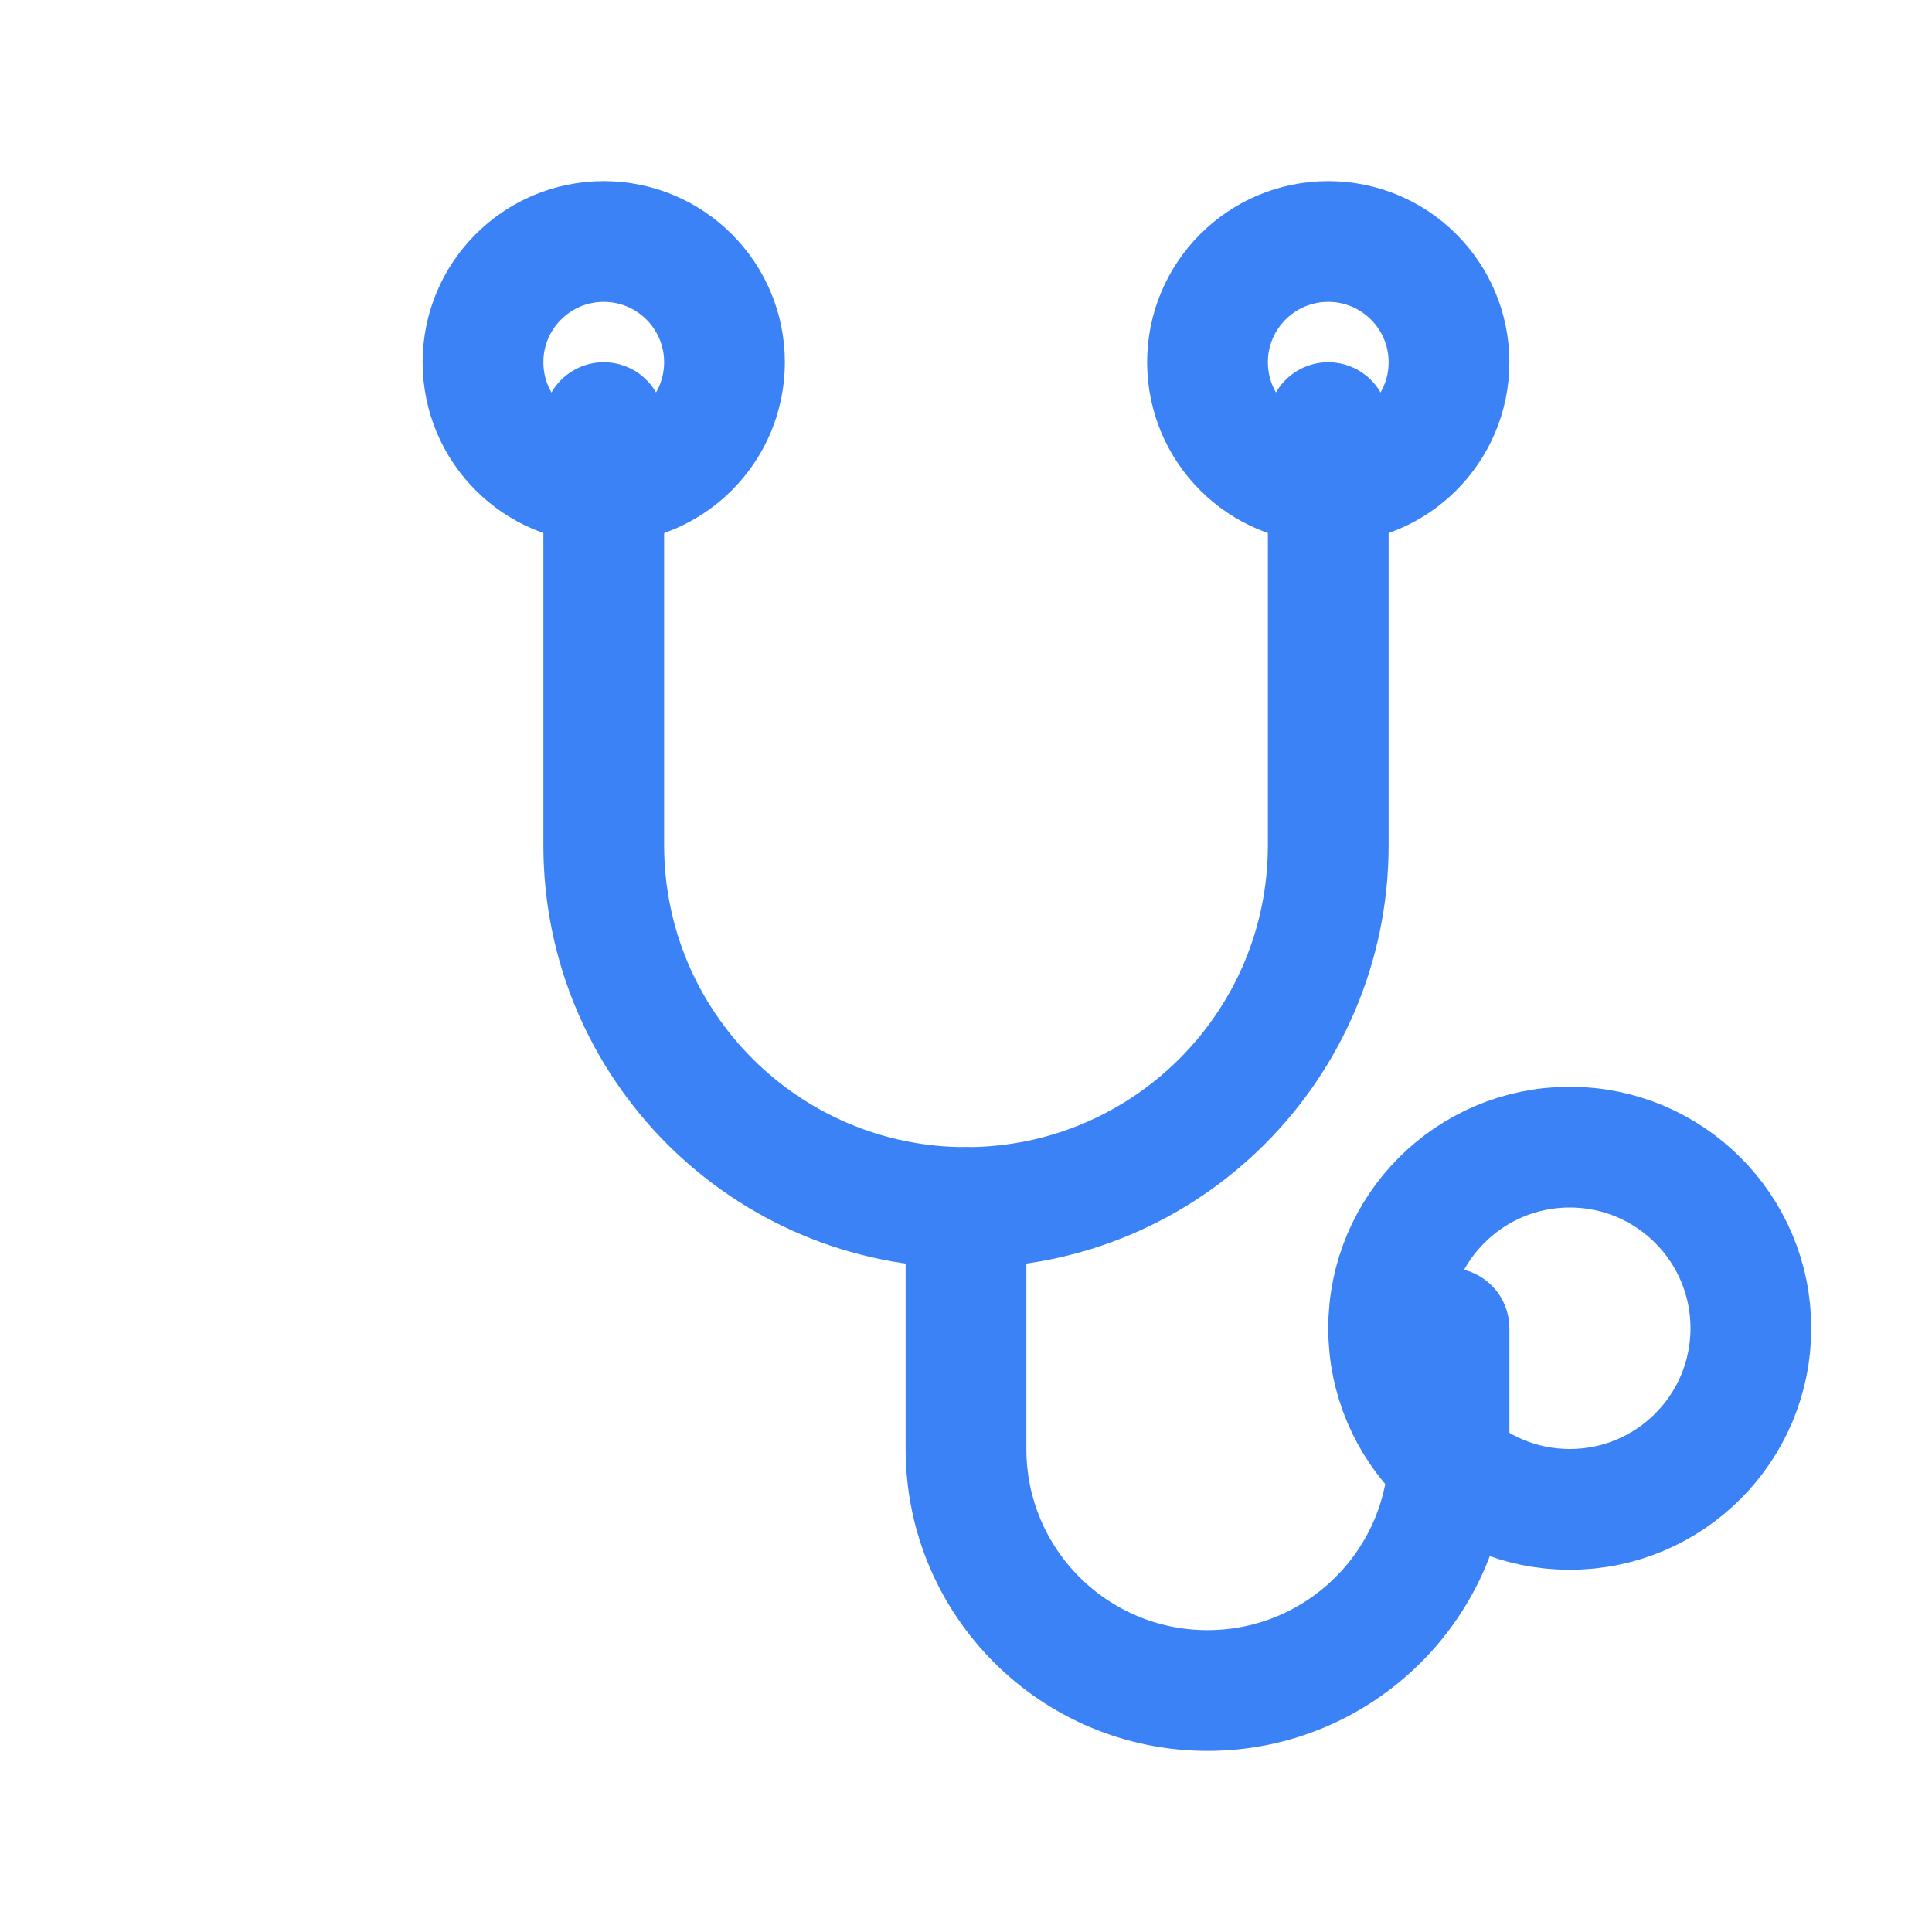
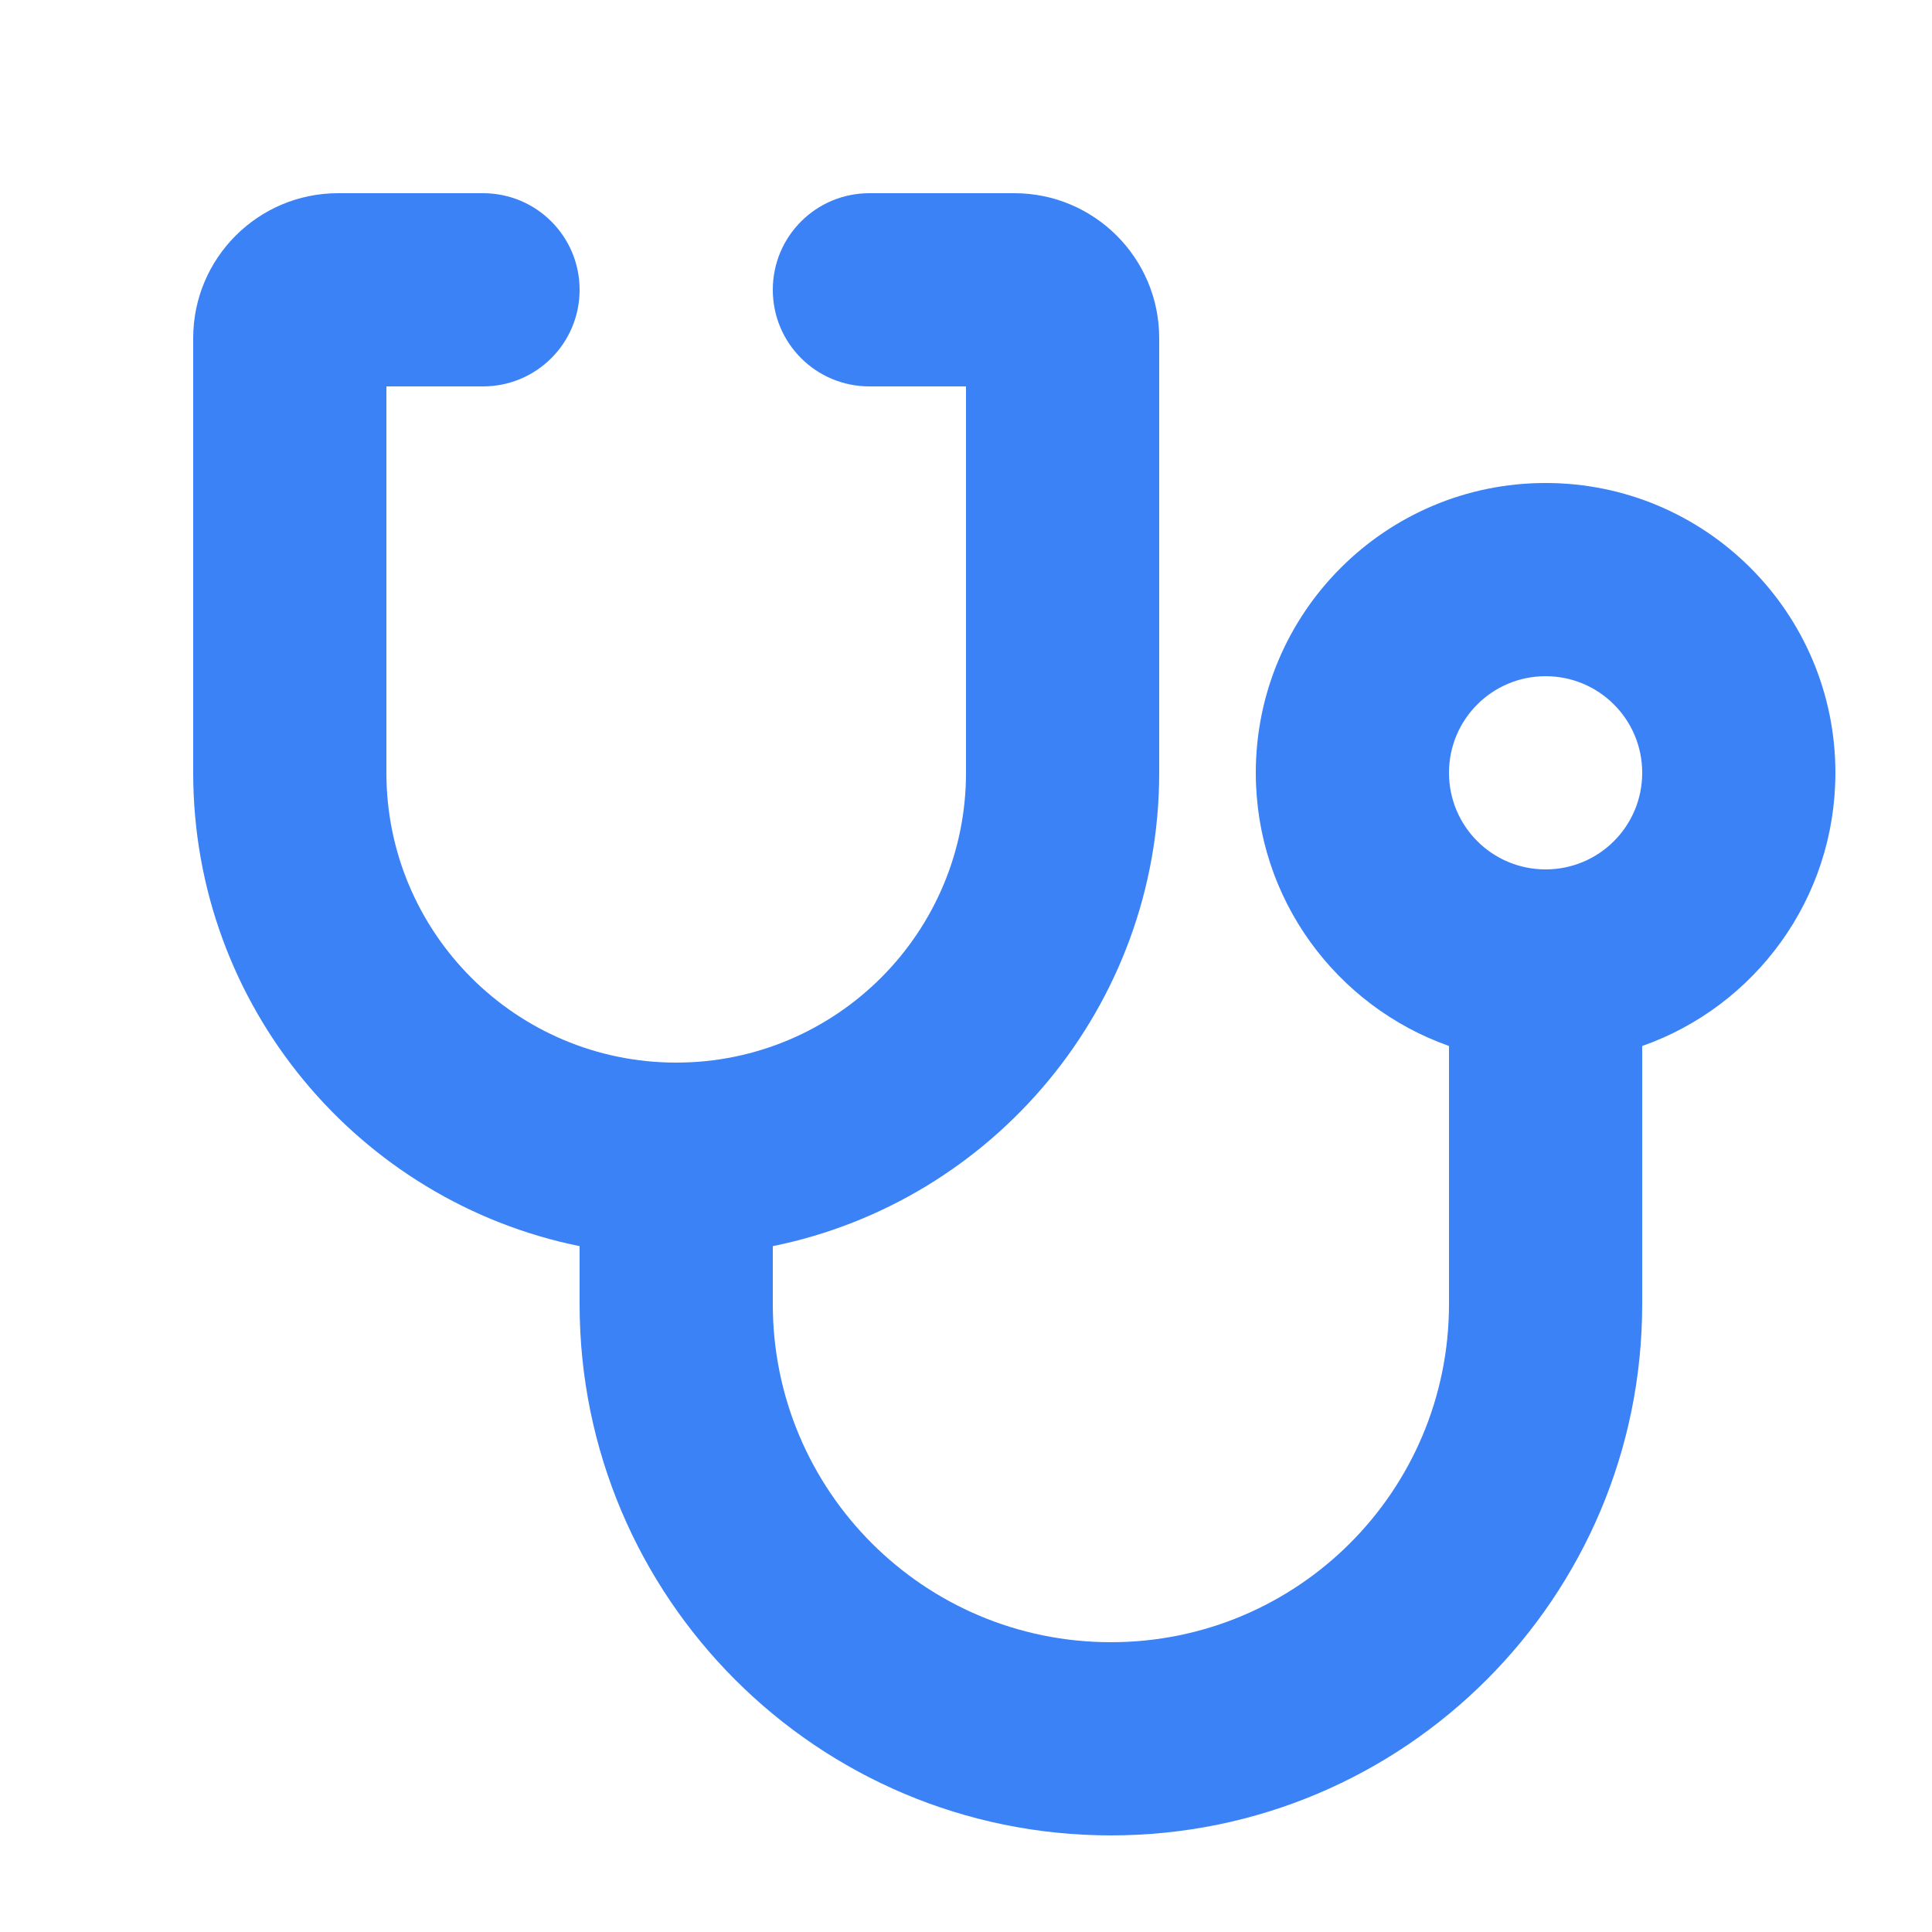
- <svg xmlns="http://www.w3.org/2000/svg" viewBox="0 0 64 64" role="img" aria-label="EvoluirMD Favicon">
-   <g fill="none" stroke="#3B82F6" stroke-width="4" stroke-linecap="round" stroke-linejoin="round">
-     <path d="M20 14v14a12 12 0 0 0 24 0V14" />
-     <circle cx="20" cy="12" r="4" />
-     <circle cx="44" cy="12" r="4" />
-     <path d="M32 40v8a8 8 0 0 0 16 0v-4" />
-   </g>
-   <circle cx="52" cy="44" r="6" fill="none" stroke="#3B82F6" stroke-width="4" />
+ <svg xmlns="http://www.w3.org/2000/svg" viewBox="0 0 640 640">
+   <path fill="#3B82F6" d="M64 112C64 85.5 85.5 64 112 64L160 64C177.7 64 192 78.3 192 96C192 113.7 177.7 128 160 128L128 128L128 256C128 309 171 352 224 352C277 352 320 309 320 256L320 128L288 128C270.3 128 256 113.7 256 96C256 78.3 270.3 64 288 64L336 64C362.5 64 384 85.5 384 112L384 256C384 333.4 329 398 256 412.8L256 432C256 493.9 306.1 544 368 544C429.9 544 480 493.9 480 432L480 346.5C442.7 333.3 416 297.8 416 256C416 203 459 160 512 160C565 160 608 203 608 256C608 297.8 581.3 333.4 544 346.5L544 432C544 529.2 465.2 608 368 608C270.8 608 192 529.2 192 432L192 412.8C119 398 64 333.4 64 256L64 112zM512 288C529.7 288 544 273.7 544 256C544 238.3 529.7 224 512 224C494.3 224 480 238.3 480 256C480 273.7 494.3 288 512 288z" />
</svg>
